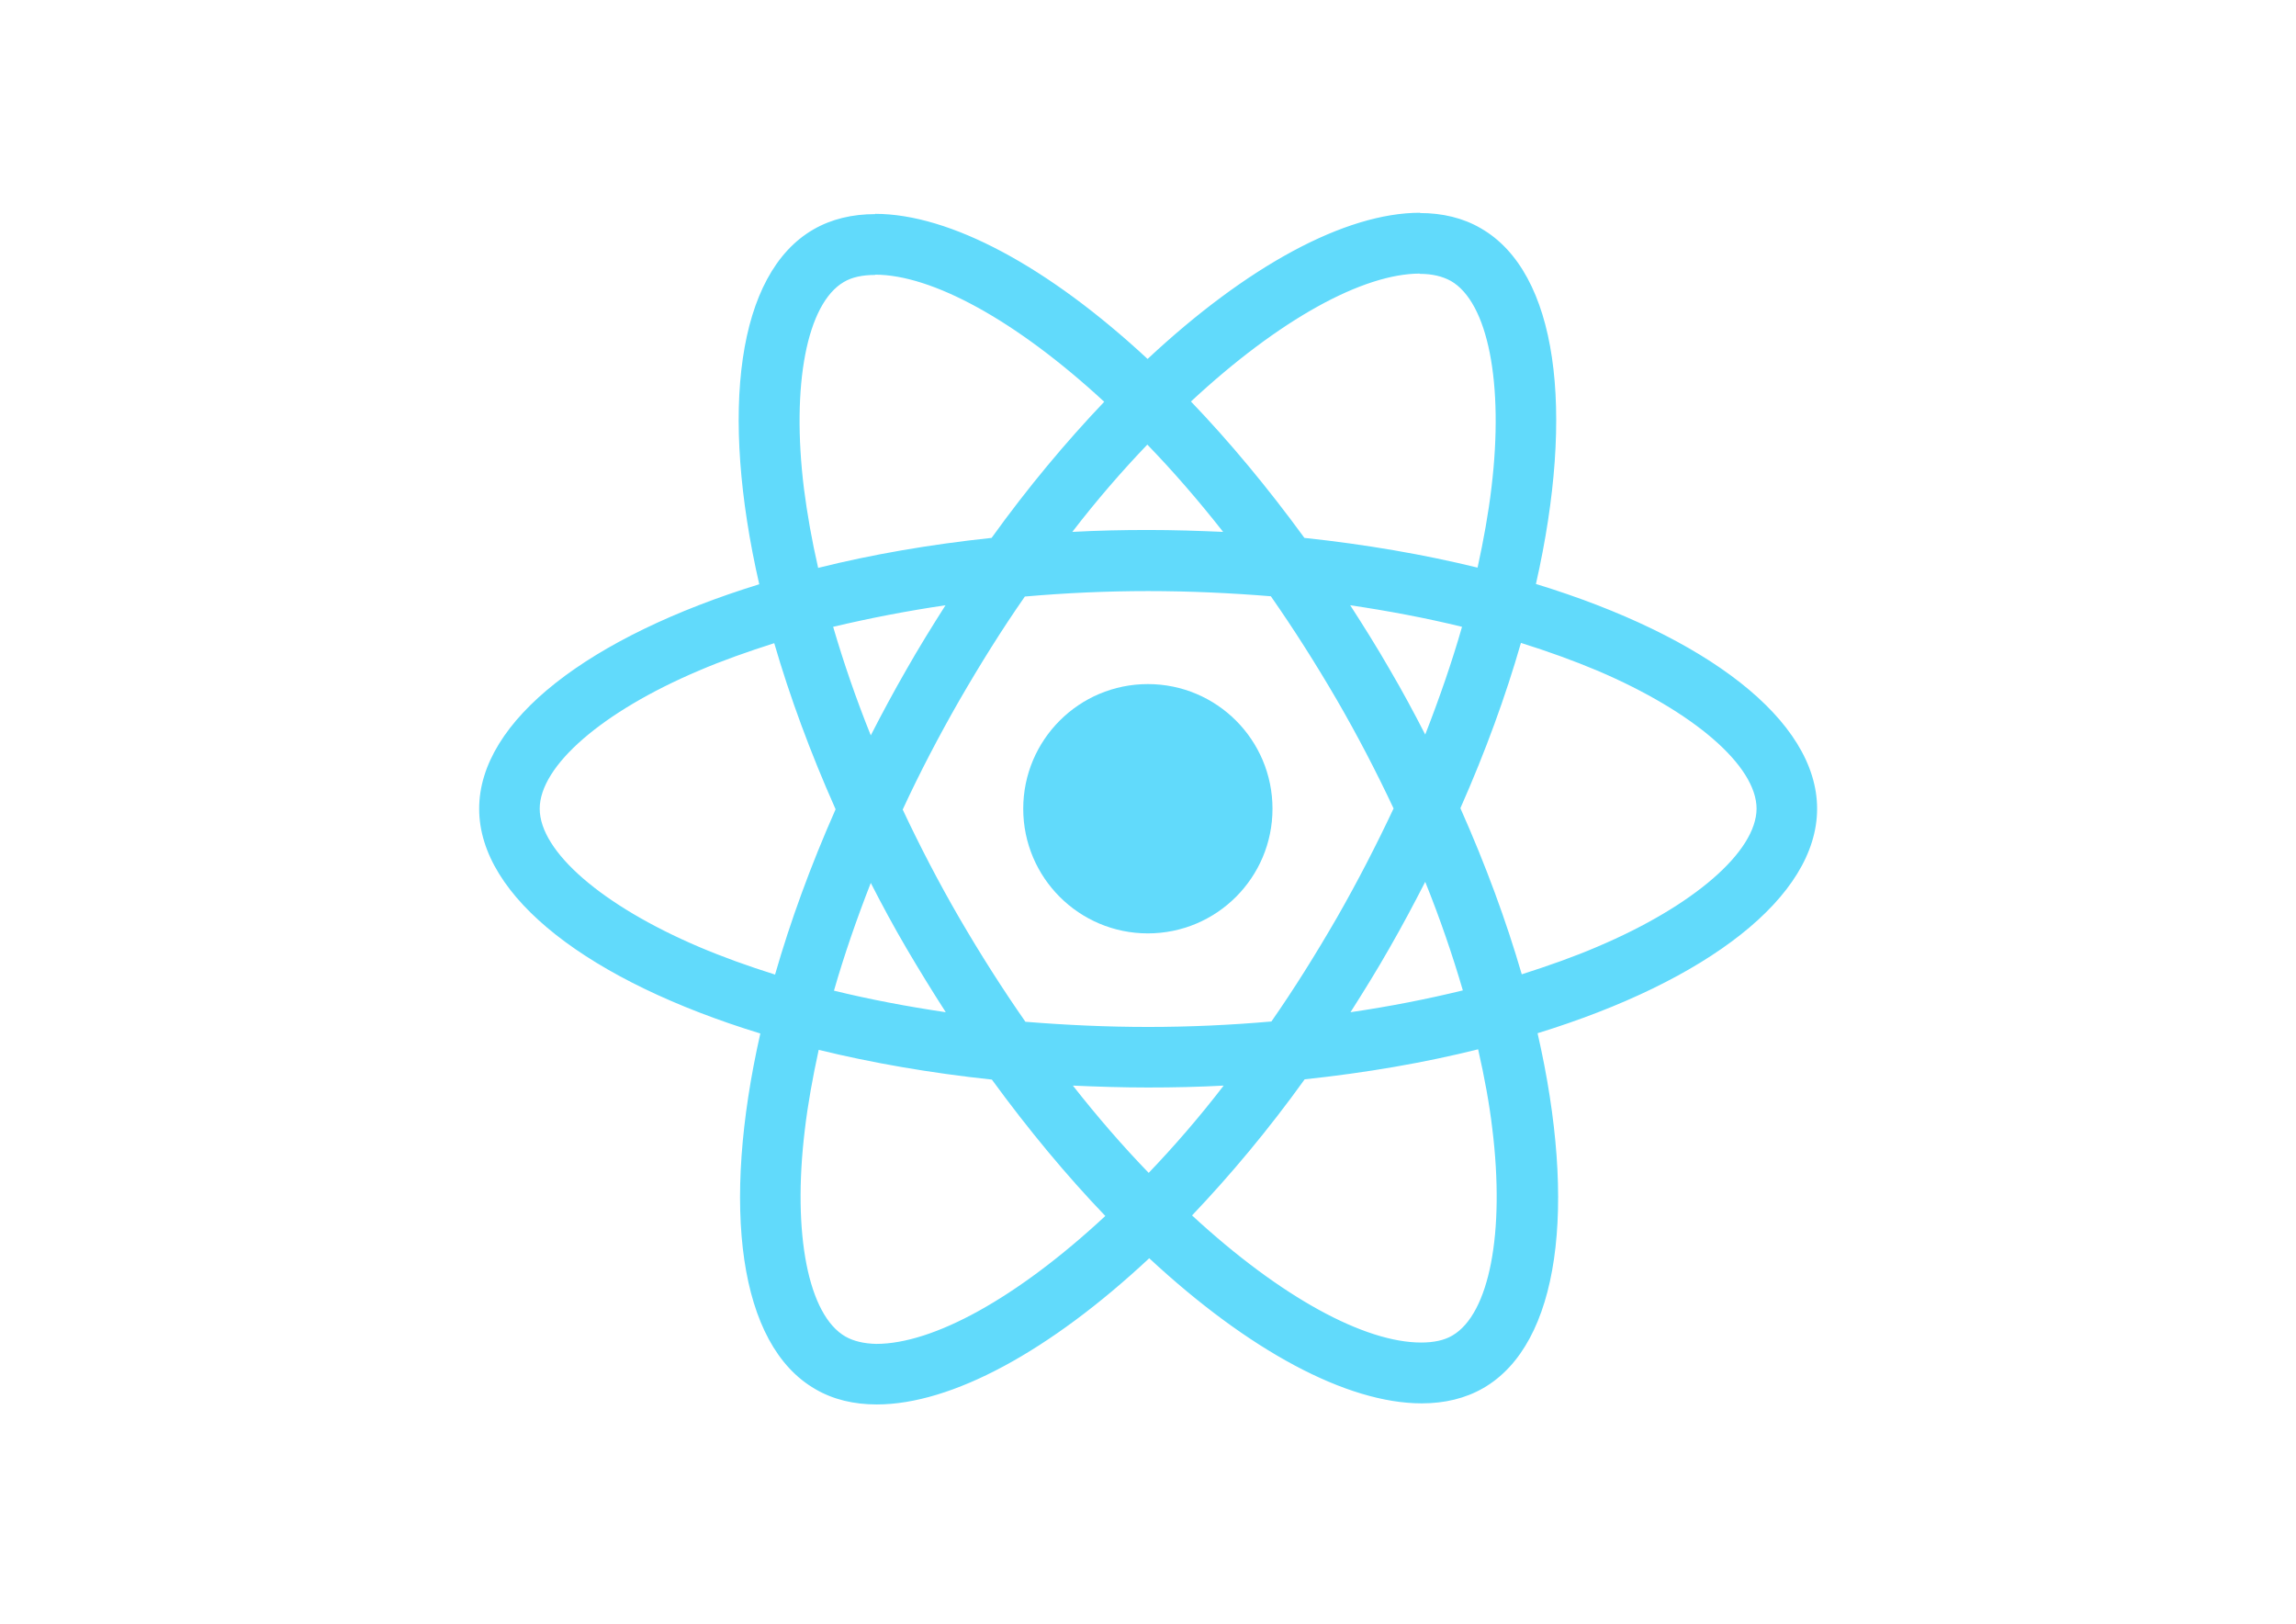
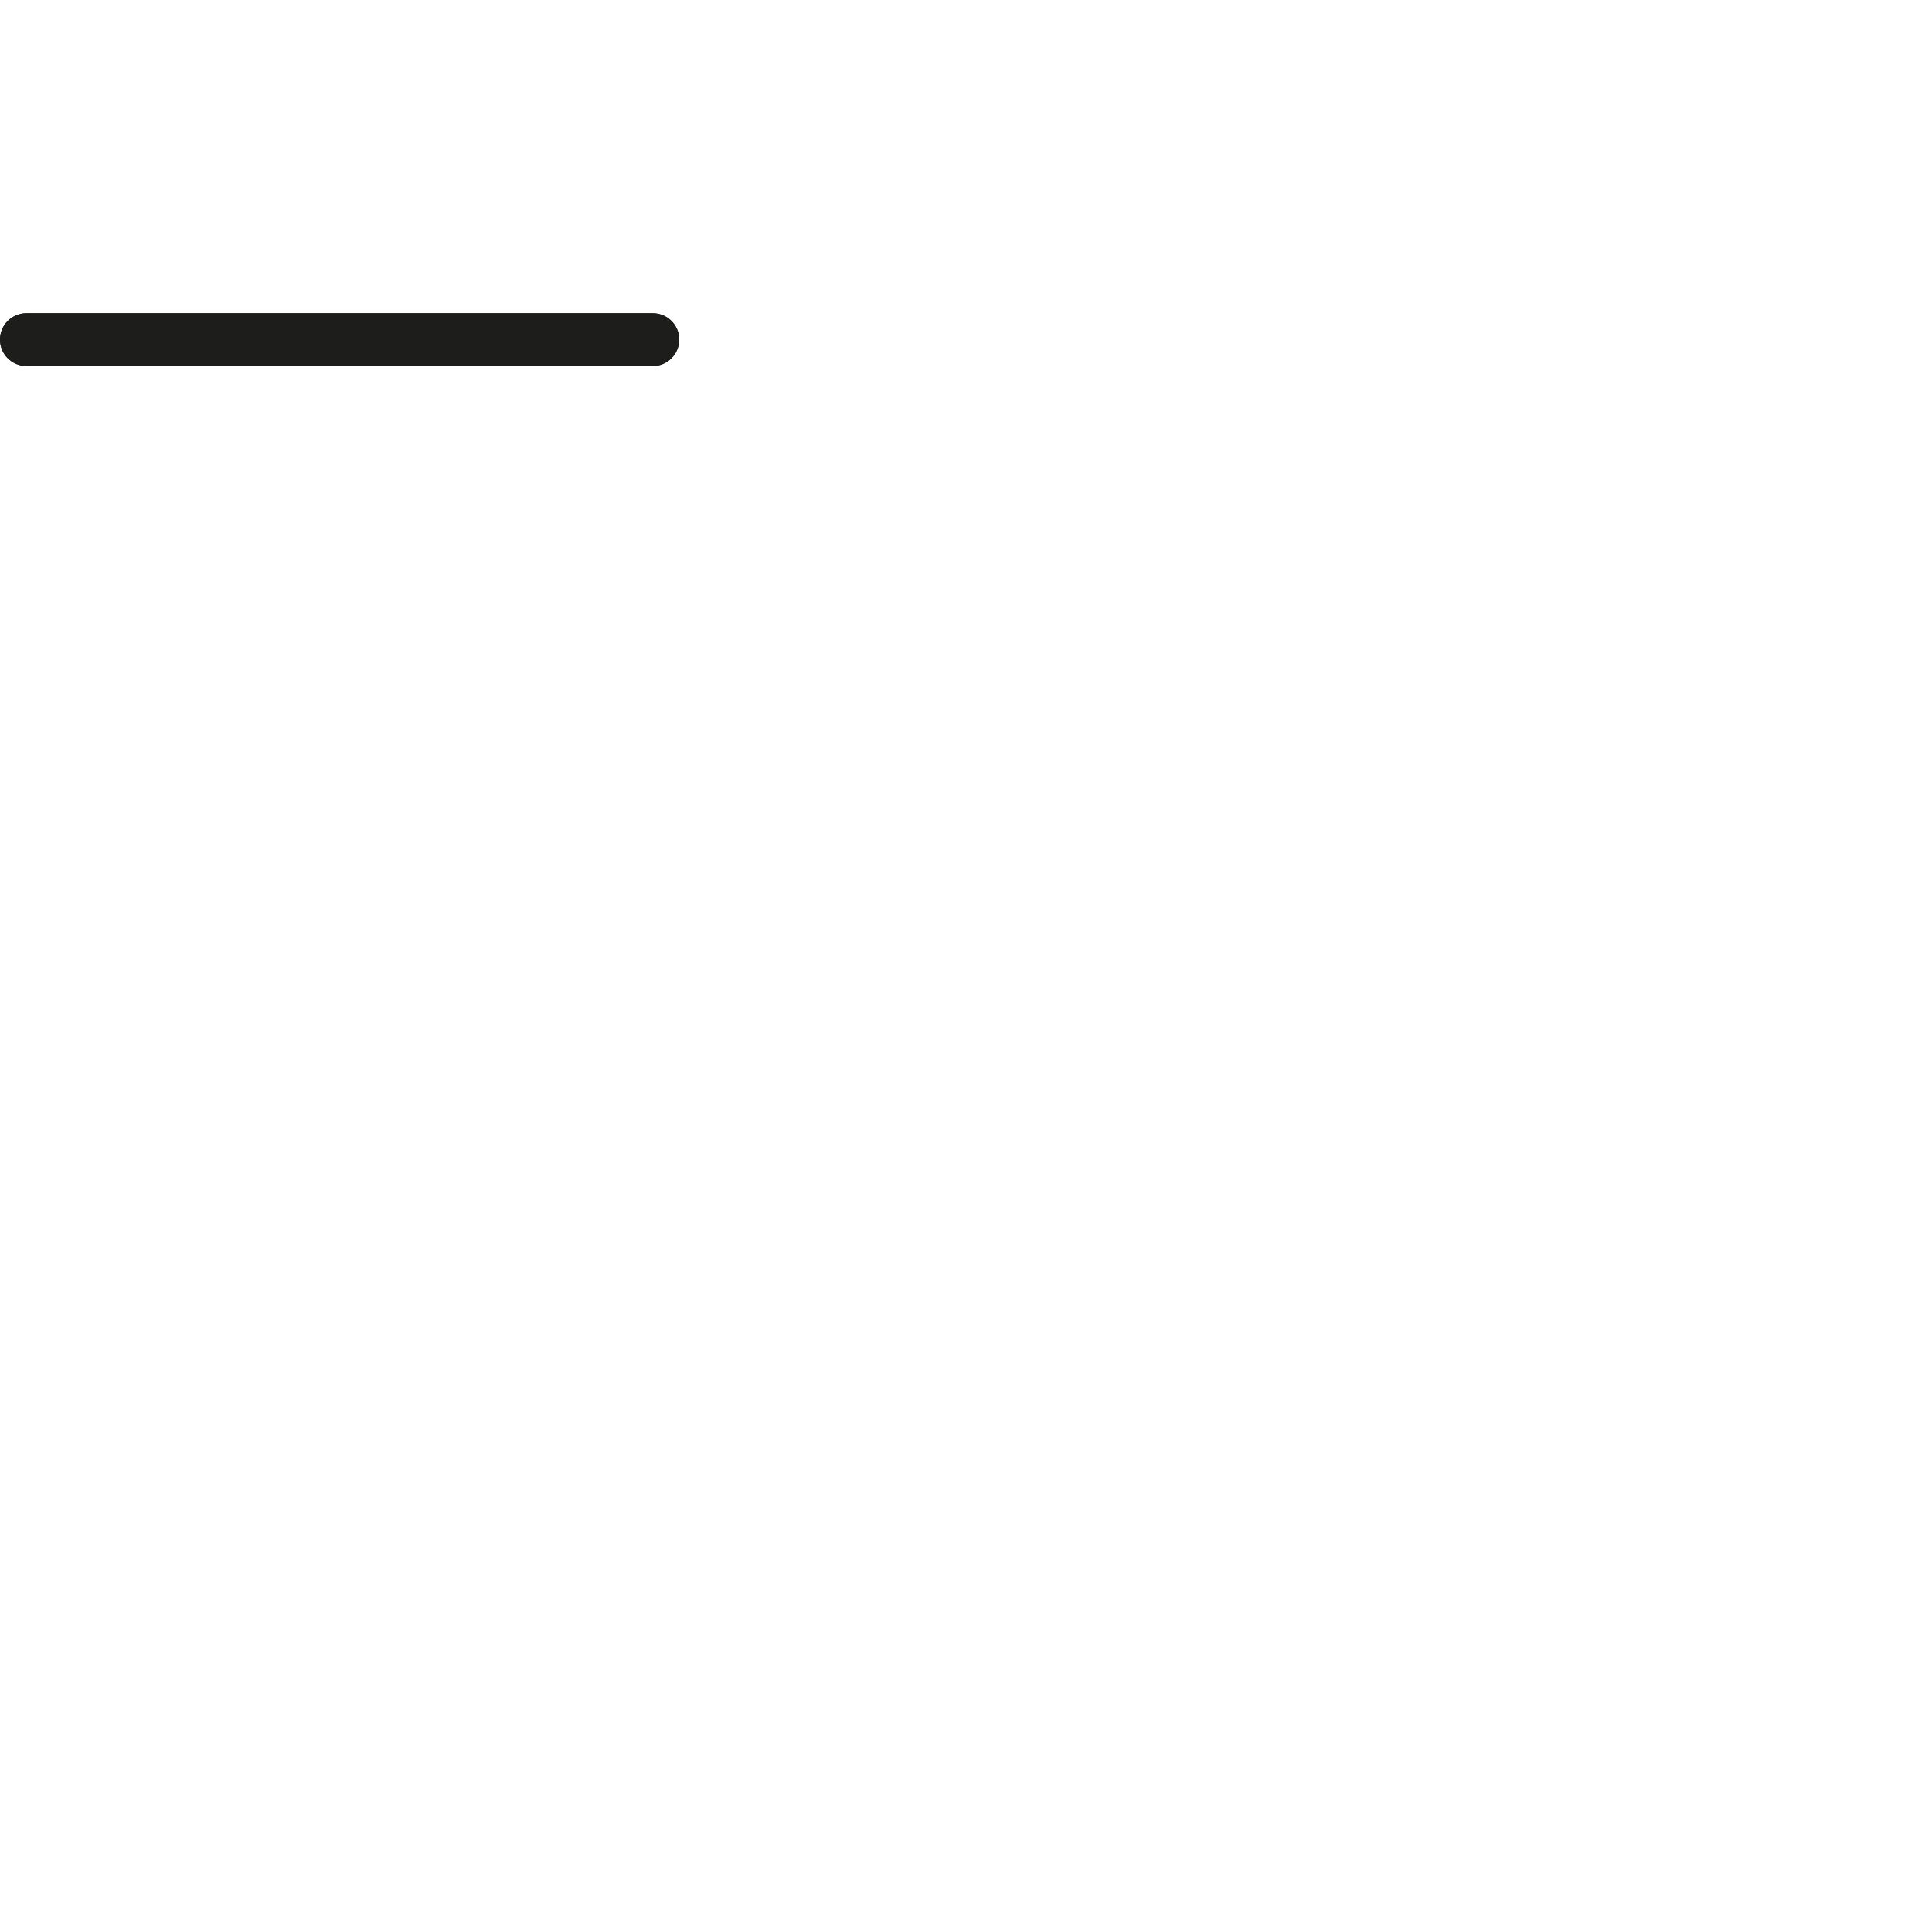
- <svg xmlns="http://www.w3.org/2000/svg" viewBox="0 0 841.9 595.3">
-   <g fill="#61DAFB">
-     <path d="M666.3 296.5c0-32.5-40.7-63.3-103.1-82.4 14.4-63.6 8-114.2-20.2-130.4-6.5-3.8-14.1-5.6-22.4-5.6v22.3c4.6 0 8.3.9 11.4 2.6 13.6 7.8 19.5 37.5 14.9 75.7-1.1 9.4-2.9 19.3-5.1 29.4-19.6-4.8-41-8.5-63.5-10.9-13.5-18.5-27.5-35.3-41.6-50 32.6-30.3 63.2-46.9 84-46.9V78c-27.5 0-63.5 19.6-99.9 53.6-36.4-33.8-72.4-53.2-99.9-53.2v22.3c20.7 0 51.4 16.5 84 46.6-14 14.7-28 31.4-41.3 49.9-22.6 2.4-44 6.1-63.6 11-2.3-10-4-19.7-5.2-29-4.7-38.2 1.1-67.9 14.6-75.8 3-1.8 6.9-2.6 11.5-2.6V78.5c-8.4 0-16 1.8-22.6 5.6-28.1 16.2-34.4 66.7-19.9 130.1-62.2 19.2-102.7 49.9-102.7 82.3 0 32.5 40.7 63.3 103.1 82.4-14.4 63.6-8 114.2 20.2 130.4 6.5 3.8 14.1 5.6 22.5 5.6 27.5 0 63.5-19.6 99.9-53.6 36.4 33.8 72.4 53.2 99.9 53.2 8.4 0 16-1.8 22.6-5.6 28.1-16.2 34.4-66.7 19.9-130.1 62-19.1 102.5-49.9 102.5-82.3zm-130.2-66.7c-3.7 12.9-8.3 26.2-13.5 39.5-4.1-8-8.4-16-13.1-24-4.6-8-9.5-15.8-14.4-23.4 14.2 2.1 27.9 4.7 41 7.9zm-45.8 106.5c-7.8 13.5-15.8 26.3-24.1 38.2-14.9 1.3-30 2-45.2 2-15.1 0-30.2-.7-45-1.9-8.3-11.9-16.4-24.6-24.2-38-7.6-13.1-14.5-26.4-20.8-39.8 6.2-13.4 13.2-26.8 20.7-39.9 7.8-13.5 15.8-26.3 24.1-38.2 14.9-1.3 30-2 45.2-2 15.1 0 30.2.7 45 1.9 8.3 11.9 16.4 24.6 24.2 38 7.6 13.1 14.5 26.4 20.8 39.8-6.3 13.4-13.2 26.8-20.7 39.9zm32.3-13c5.4 13.4 10 26.8 13.8 39.8-13.1 3.2-26.9 5.9-41.2 8 4.9-7.7 9.8-15.6 14.4-23.7 4.6-8 8.9-16.1 13-24.1zM421.2 430c-9.3-9.6-18.6-20.3-27.8-32 9 .4 18.2.7 27.5.7 9.4 0 18.7-.2 27.8-.7-9 11.7-18.3 22.4-27.5 32zm-74.4-58.9c-14.2-2.1-27.9-4.7-41-7.9 3.7-12.9 8.3-26.2 13.5-39.5 4.1 8 8.4 16 13.1 24 4.7 8 9.5 15.8 14.4 23.4zM420.7 163c9.3 9.6 18.6 20.3 27.8 32-9-.4-18.2-.7-27.5-.7-9.4 0-18.7.2-27.8.7 9-11.7 18.3-22.4 27.5-32zm-74 58.9c-4.9 7.7-9.8 15.6-14.4 23.7-4.6 8-8.9 16-13 24-5.4-13.4-10-26.8-13.8-39.8 13.1-3.1 26.9-5.8 41.2-7.9zm-90.5 125.2c-35.4-15.1-58.3-34.9-58.3-50.6 0-15.7 22.9-35.6 58.3-50.6 8.6-3.7 18-7 27.7-10.1 5.7 19.6 13.2 40 22.5 60.9-9.2 20.8-16.6 41.1-22.2 60.6-9.9-3.1-19.3-6.5-28-10.2zM310 490c-13.6-7.8-19.5-37.5-14.9-75.7 1.1-9.4 2.9-19.3 5.1-29.4 19.6 4.8 41 8.5 63.5 10.9 13.5 18.5 27.5 35.3 41.6 50-32.6 30.3-63.2 46.9-84 46.9-4.5-.1-8.3-1-11.3-2.7zm237.2-76.2c4.7 38.2-1.1 67.9-14.6 75.8-3 1.8-6.9 2.6-11.5 2.6-20.7 0-51.4-16.5-84-46.6 14-14.7 28-31.4 41.3-49.9 22.6-2.4 44-6.1 63.6-11 2.3 10.1 4.1 19.8 5.2 29.1zm38.5-66.7c-8.6 3.7-18 7-27.7 10.1-5.7-19.6-13.2-40-22.5-60.9 9.2-20.8 16.6-41.1 22.2-60.6 9.9 3.1 19.3 6.5 28.1 10.2 35.4 15.1 58.3 34.9 58.3 50.6-.1 15.7-23 35.6-58.4 50.6zM320.8 78.4z" />
-     <circle cx="420.9" cy="296.5" r="45.7" />
-     <path d="M520.5 78.1z" />
-   </g>
+ <svg xmlns="http://www.w3.org/2000/svg" version="1.1" width="256" height="256" viewBox="0 0 256 256" xml:space="preserve">
+   <path d="M 86.5 48.5 h -83 C 1.567 48.5 0 46.933 0 45 s 1.567 -3.5 3.5 -3.5 h 83 c 1.933 0 3.5 1.567 3.5 3.5 S 88.433 48.5 86.5 48.5 z" style="stroke: none; stroke-width: 1; stroke-dasharray: none; stroke-linecap: butt; stroke-linejoin: miter; stroke-miterlimit: 10; fill: rgb(29,29,27); fill-rule: nonzero; opacity: 1;" transform=" matrix(1 0 0 1 0 0) " stroke-linecap="round" />
+   <path d="M 86.5 48.5 h -83 C 1.567 48.5 0 46.933 0 45 s 1.567 -3.5 3.5 -3.5 h 83 c 1.933 0 3.5 1.567 3.5 3.5 S 88.433 48.5 86.5 48.5 z" style="stroke: none; stroke-width: 1; stroke-dasharray: none; stroke-linecap: butt; stroke-linejoin: miter; stroke-miterlimit: 10; fill: rgb(29,29,27); fill-rule: nonzero; opacity: 1;" transform=" matrix(1 0 0 1 0 0) " stroke-linecap="round" />
</svg>
